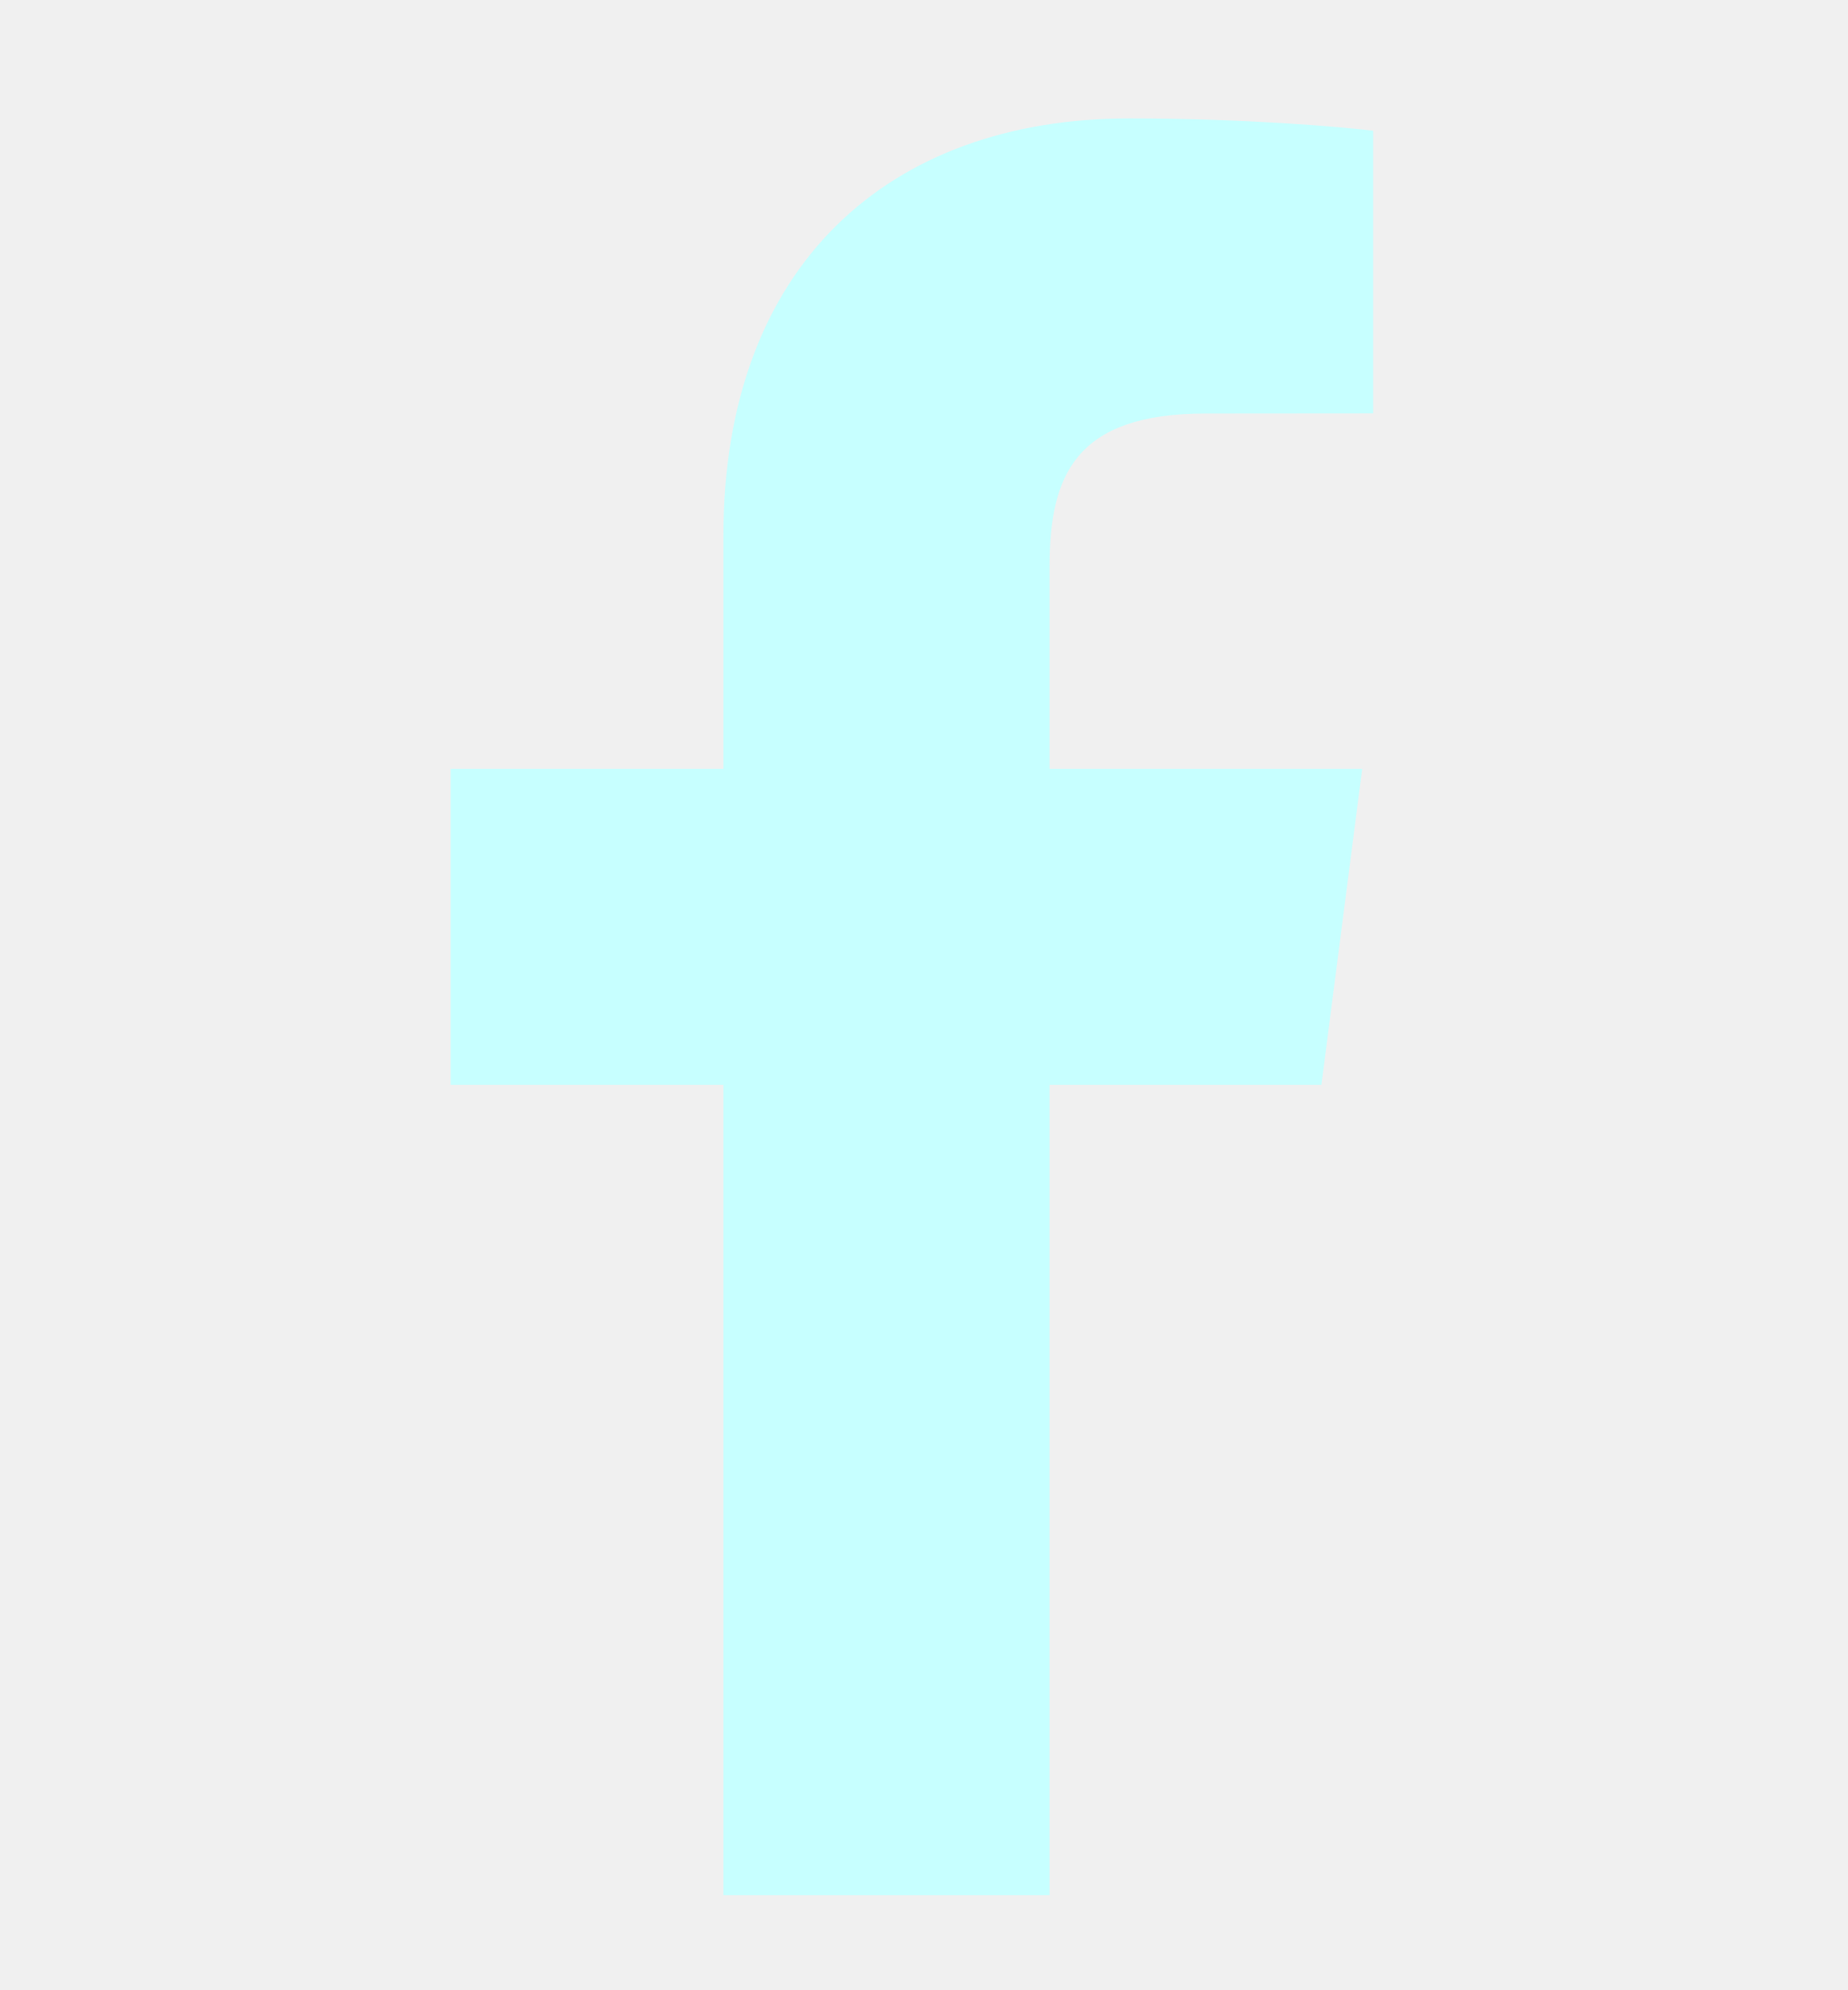
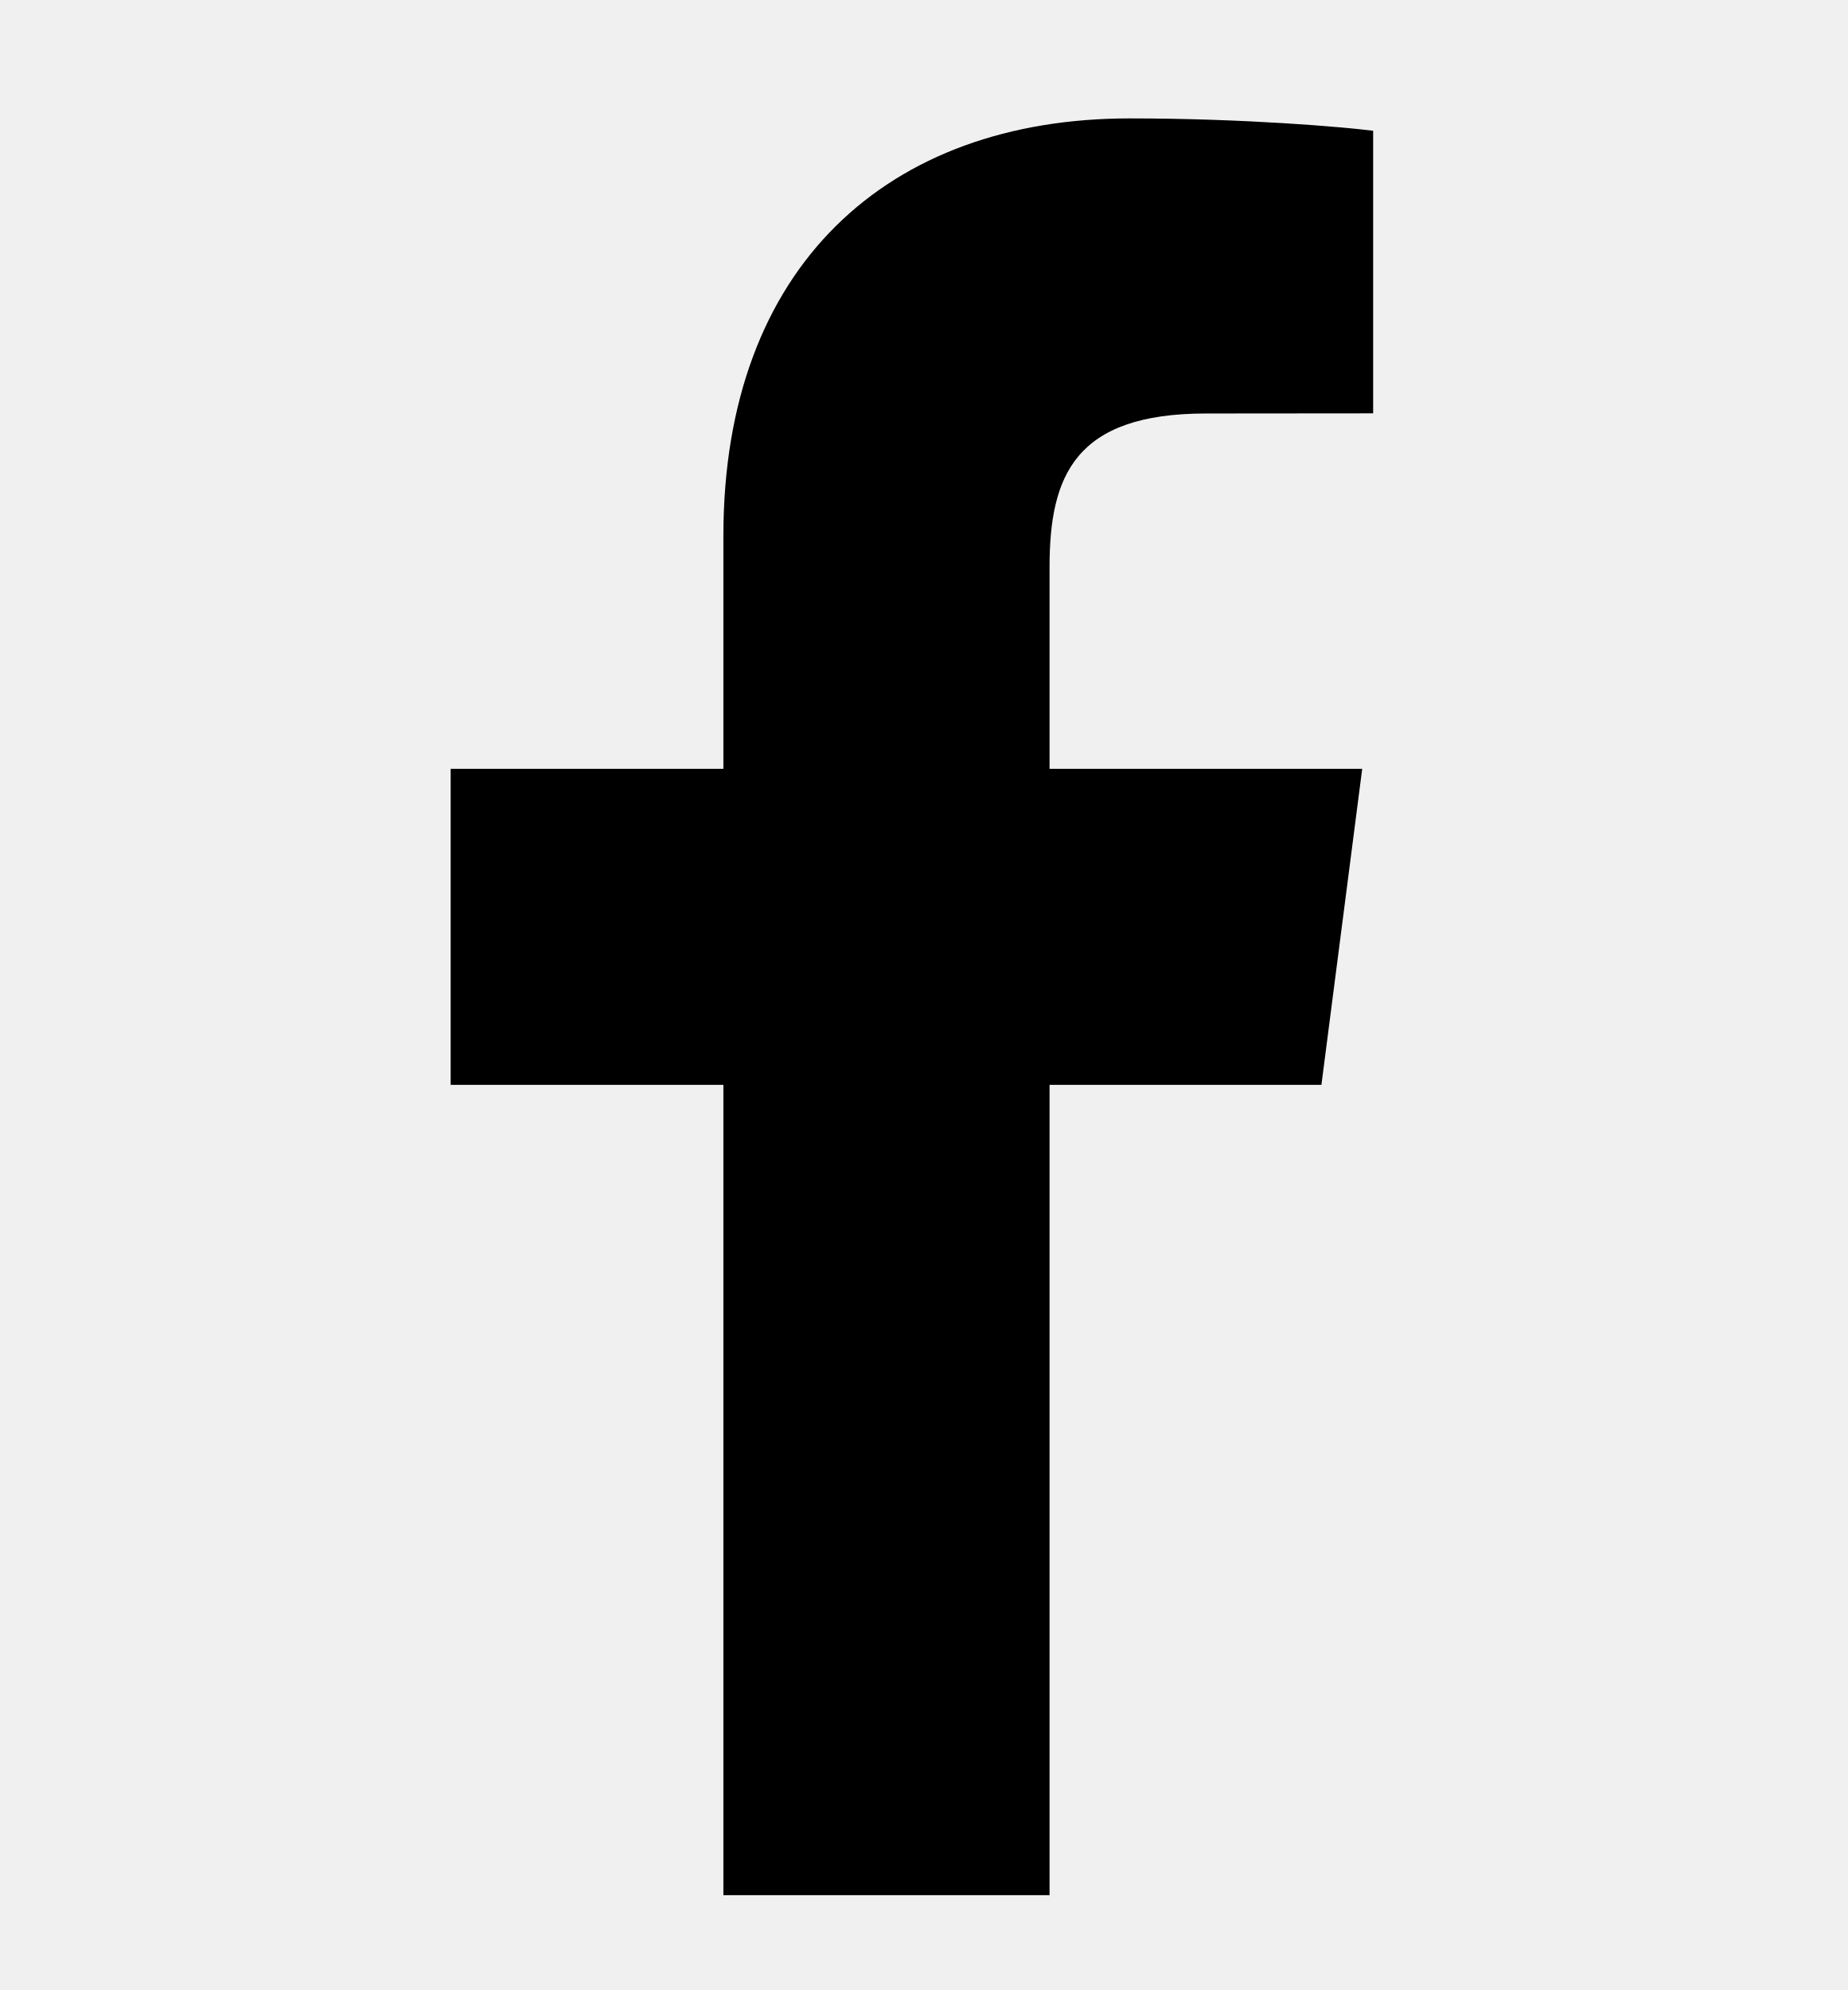
<svg xmlns="http://www.w3.org/2000/svg" width="13" height="14" viewBox="0 0 13 14" fill="none">
  <g clip-path="url(#clip0_4_26268)">
-     <path d="M7.385 13.333V7.632H9.298L9.585 5.409H7.385V3.99C7.385 3.347 7.563 2.909 8.486 2.909L9.662 2.908V0.92C9.459 0.894 8.761 0.833 7.948 0.833C6.252 0.833 5.09 1.869 5.09 3.77V5.409H3.171V7.632H5.09V13.333H7.385Z" fill="#C7FFFF" />
+     <path d="M7.385 13.333V7.632H9.298L9.585 5.409H7.385V3.99C7.385 3.347 7.563 2.909 8.486 2.909L9.662 2.908V0.92C9.459 0.894 8.761 0.833 7.948 0.833C6.252 0.833 5.09 1.869 5.09 3.77V5.409H3.171V7.632H5.09V13.333H7.385Z" fill="#000" />
  </g>
  <defs>
    <clipPath id="clip0_4_26268">
      <rect width="12.5" height="12.5" fill="white" transform="translate(0.166687 0.833313)" />
    </clipPath>
  </defs>
</svg>
